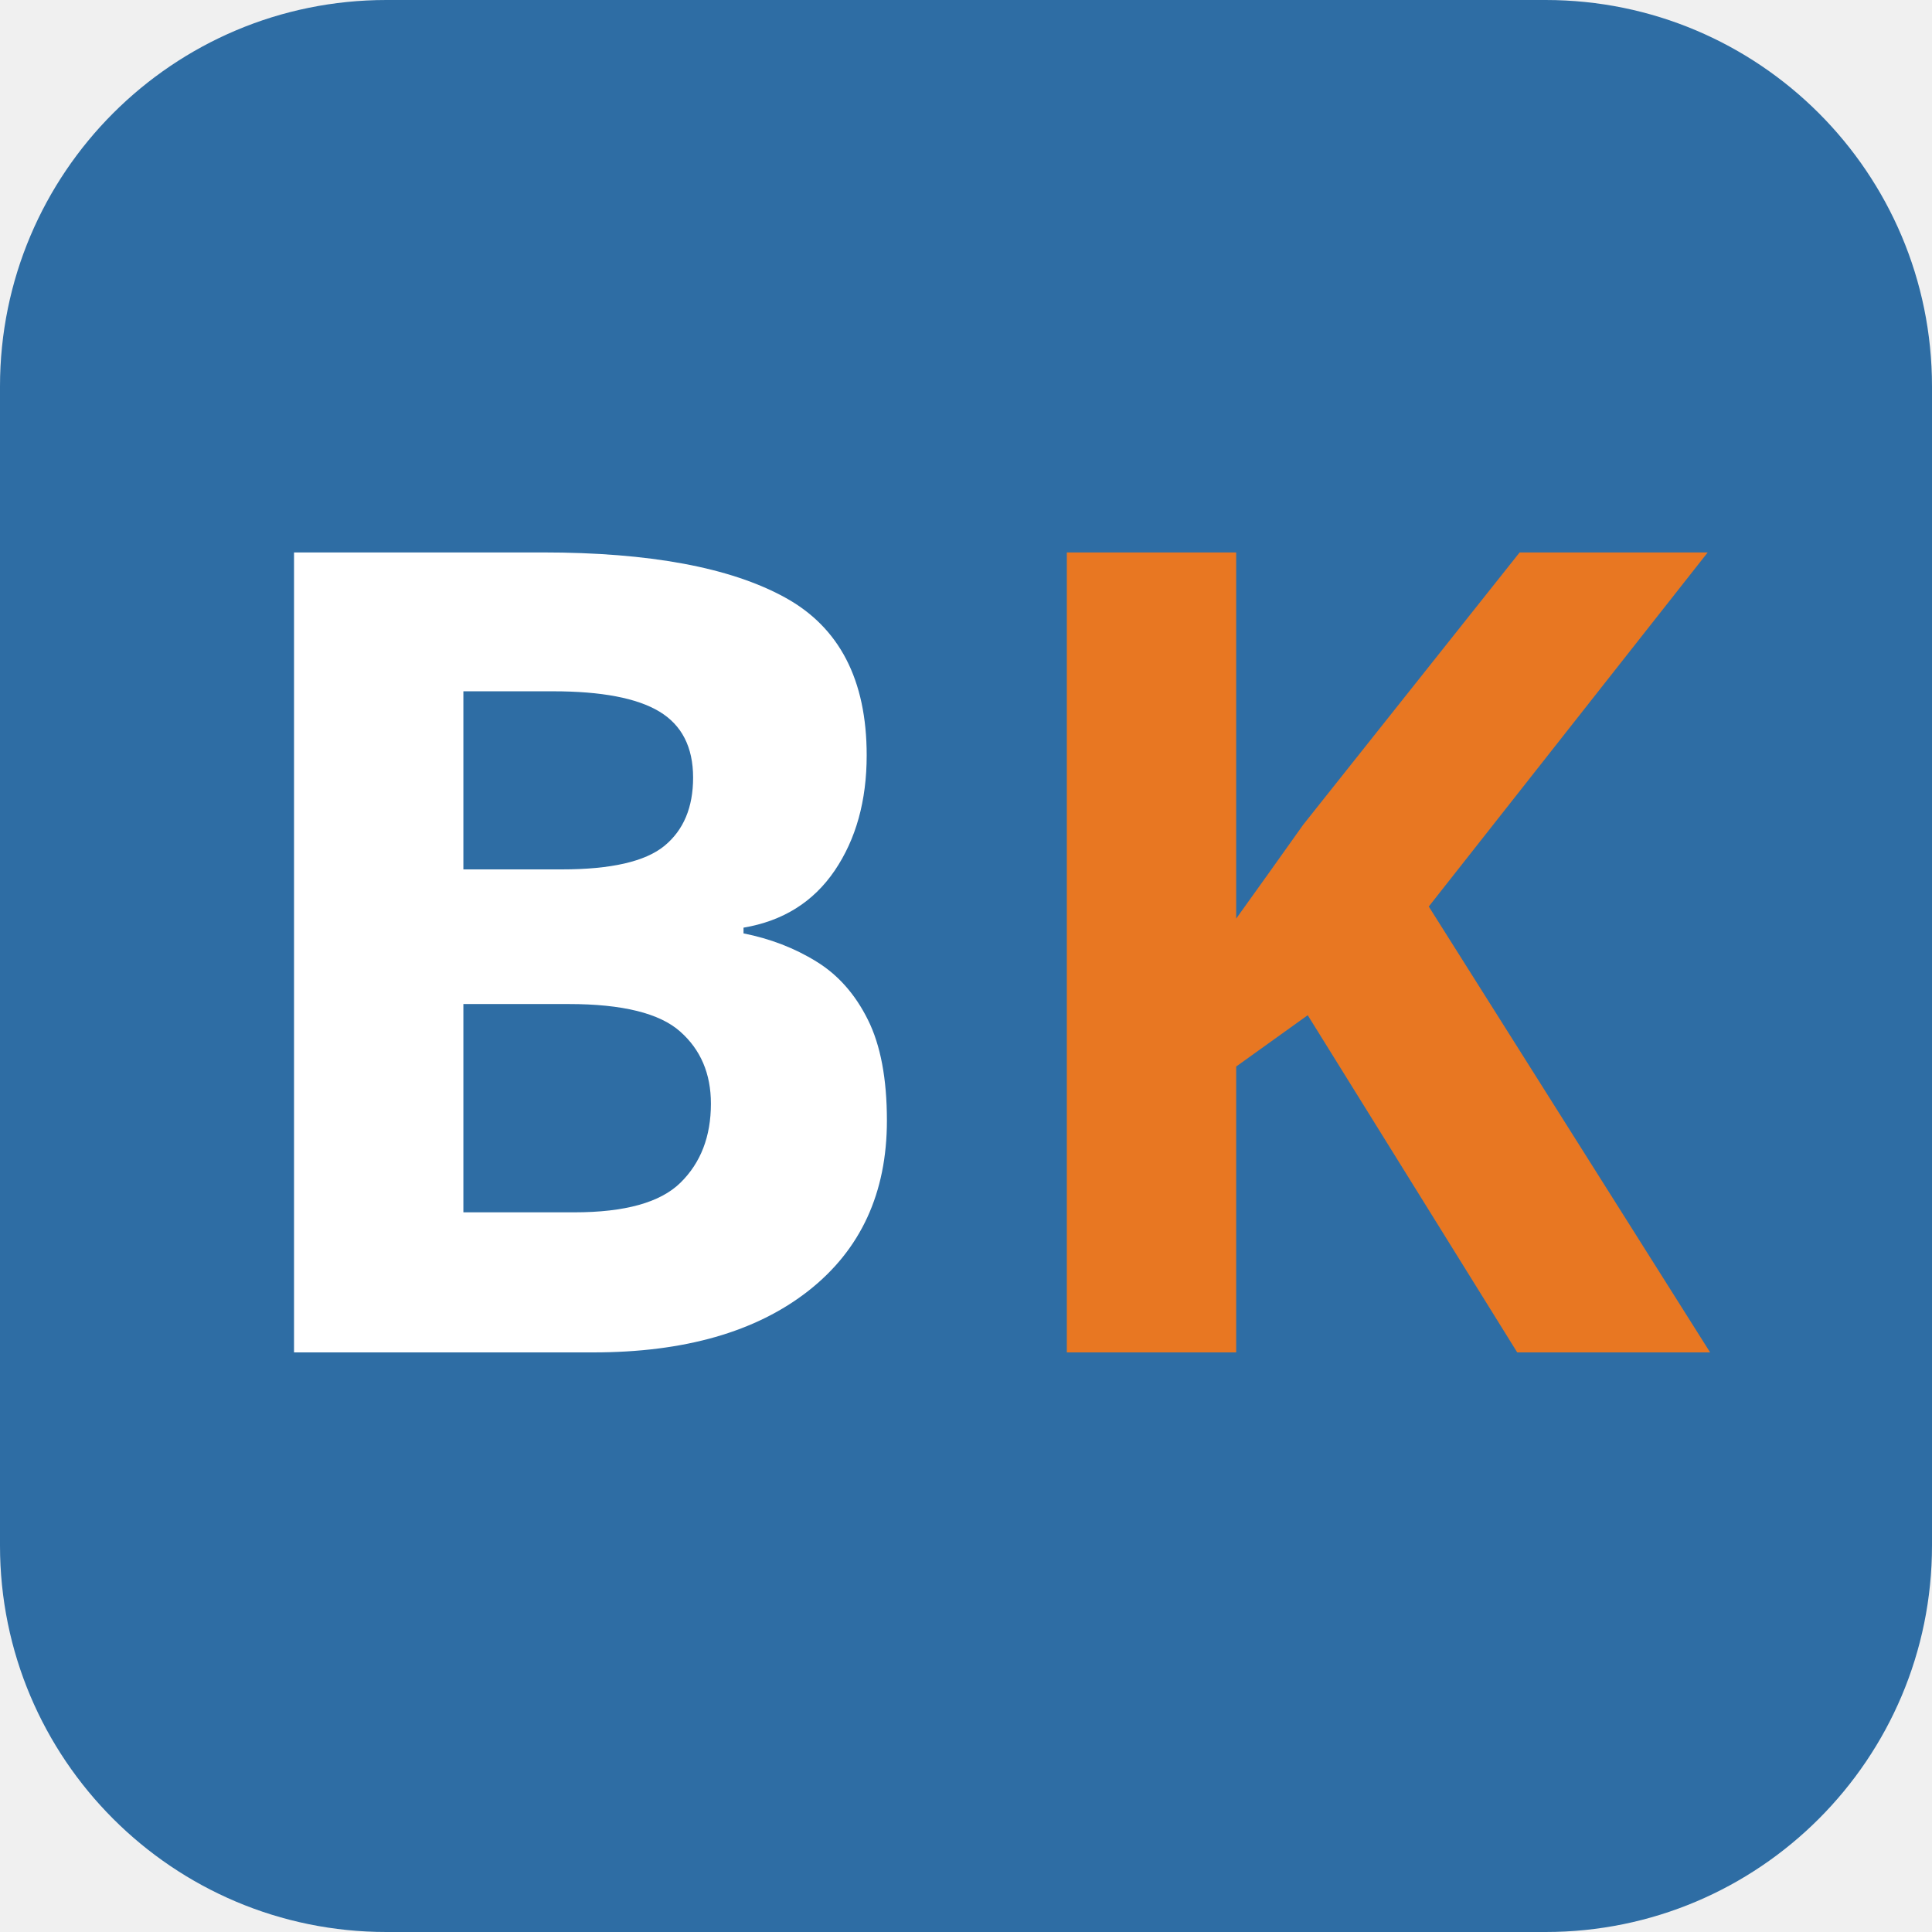
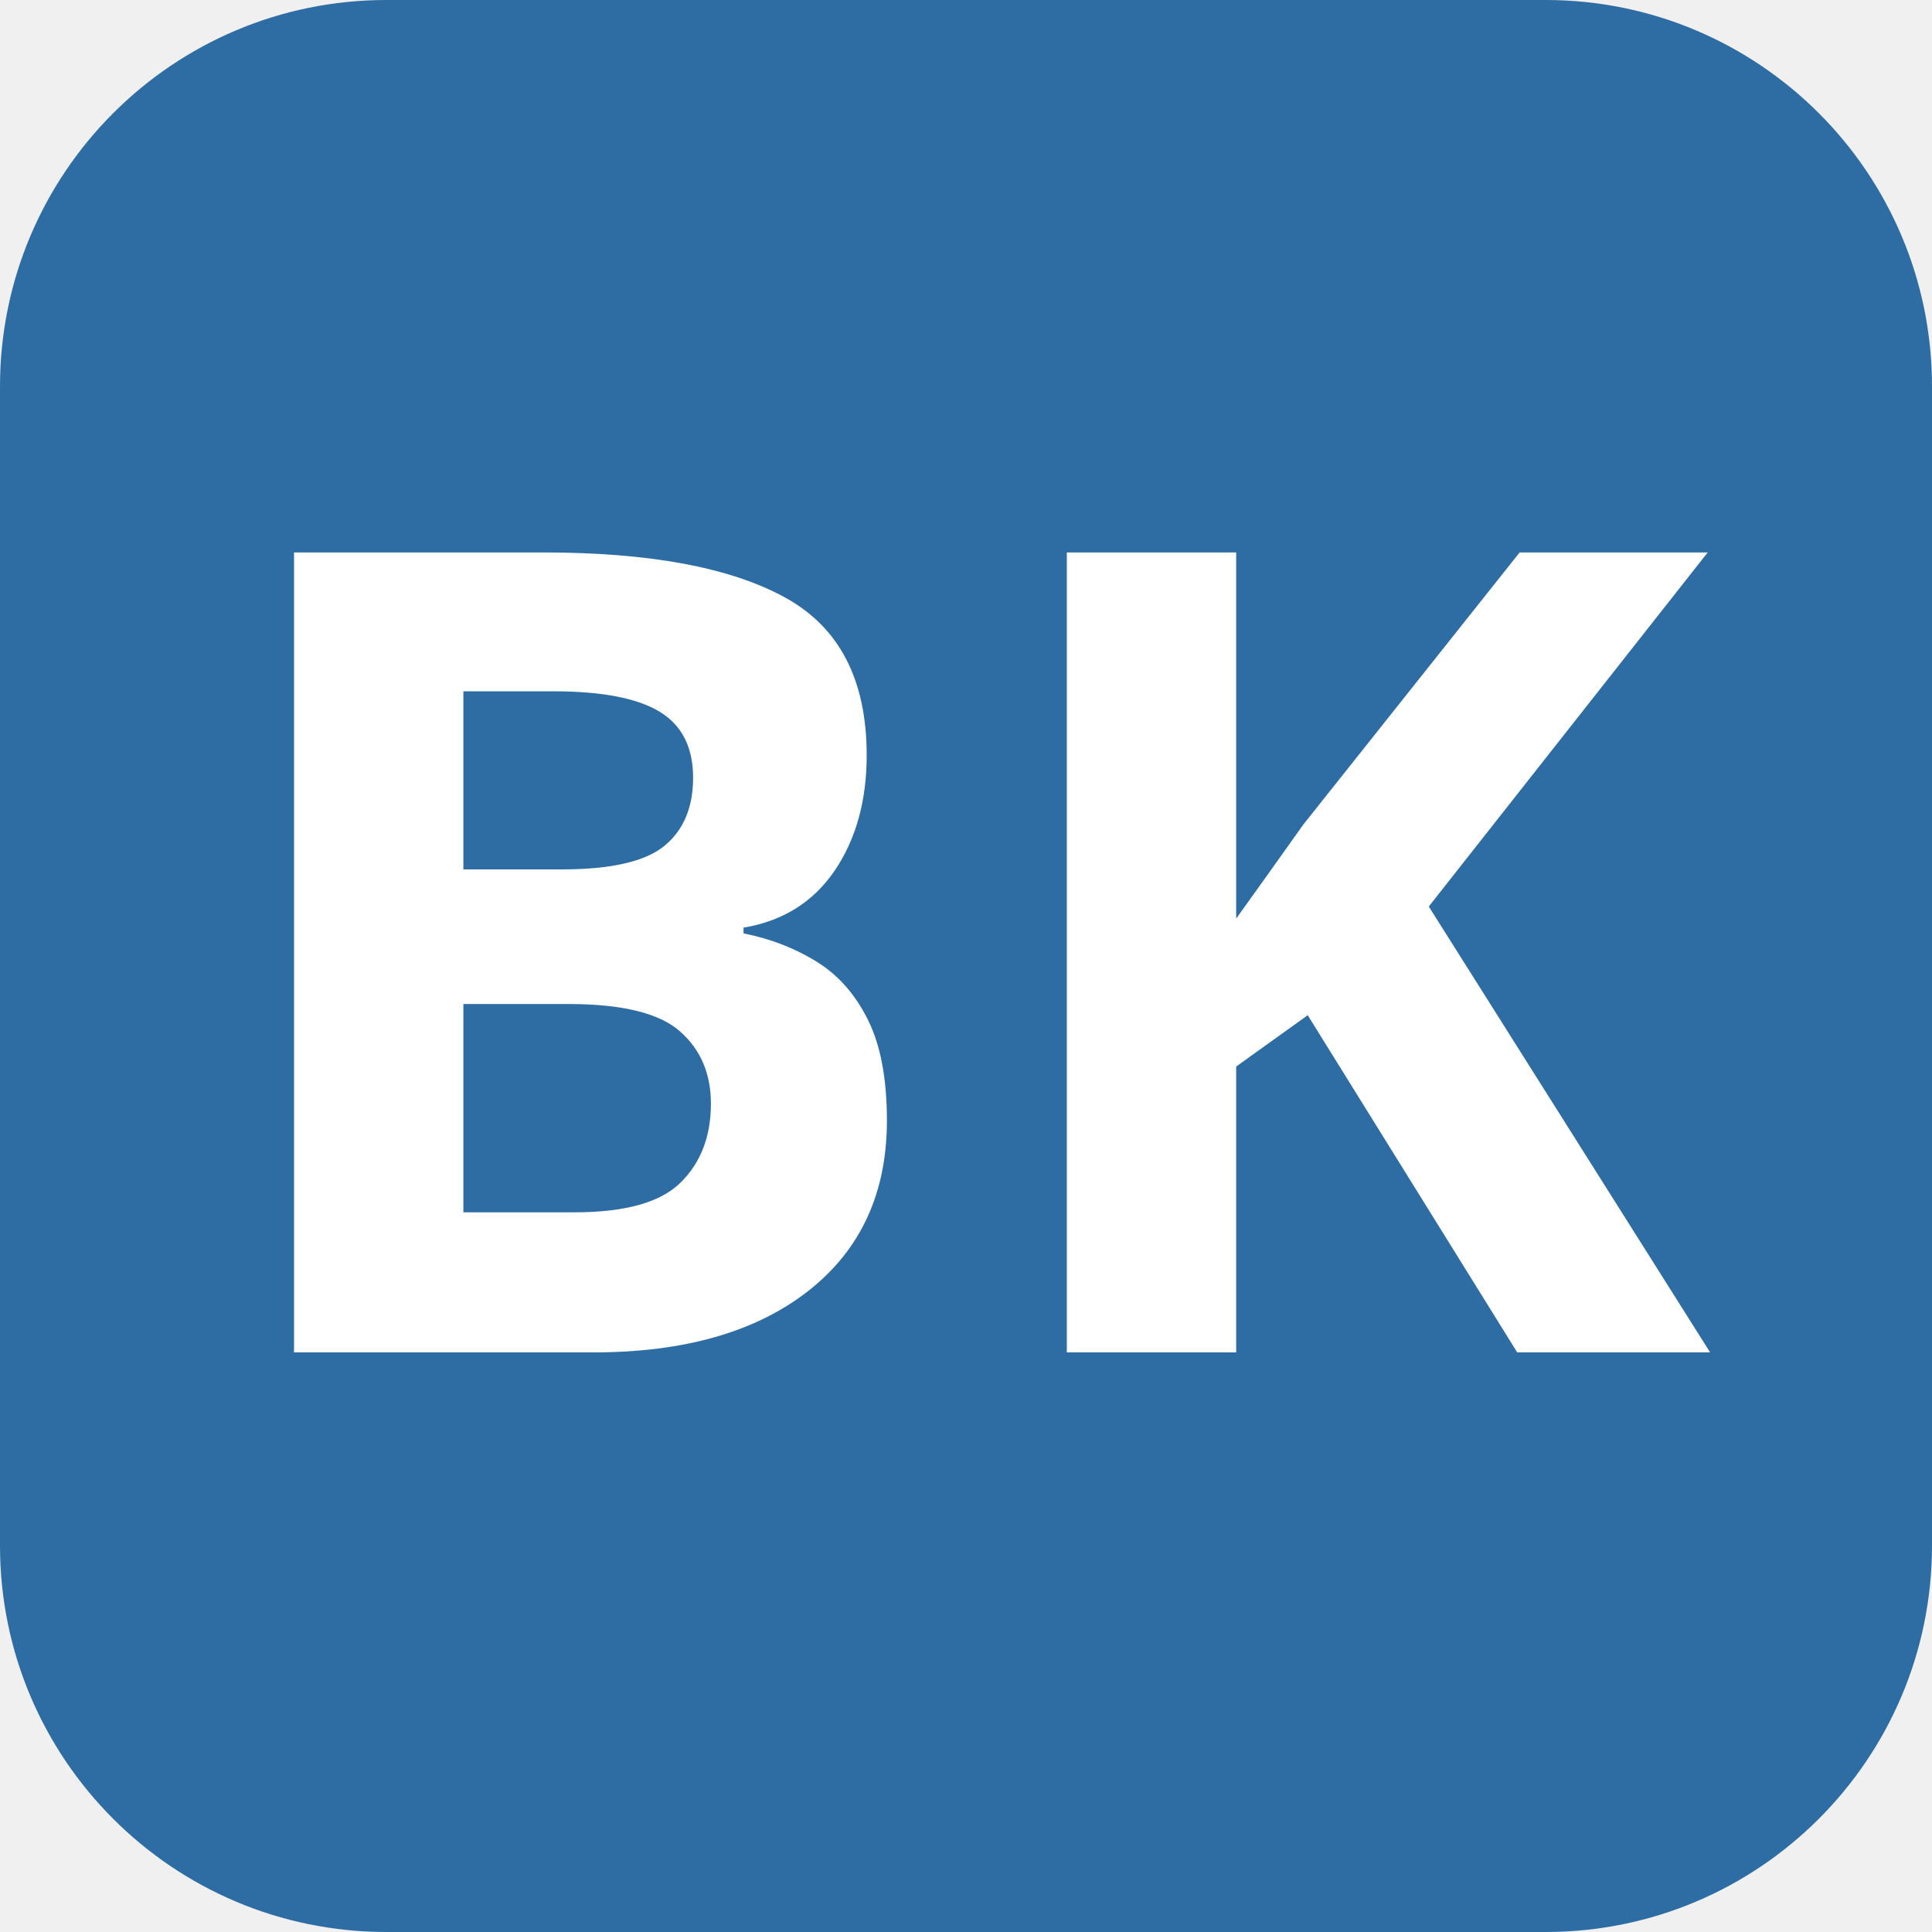
<svg xmlns="http://www.w3.org/2000/svg" viewBox="0 0 100 100">
  <rect width="100" height="100" rx="20" fill="#2E6DA4" />
  <text x="10" y="70" font-family="Arial Black" font-weight="900" font-size="58" fill="#ffffff">B</text>
-   <text x="50" y="70" font-family="Arial Black" font-weight="900" font-size="58" fill="#E87722">K</text>
+   <text x="50" y="70" font-family="Arial Black" font-weight="900" font-size="58" fill="#ffffff">K</text>
</svg>
